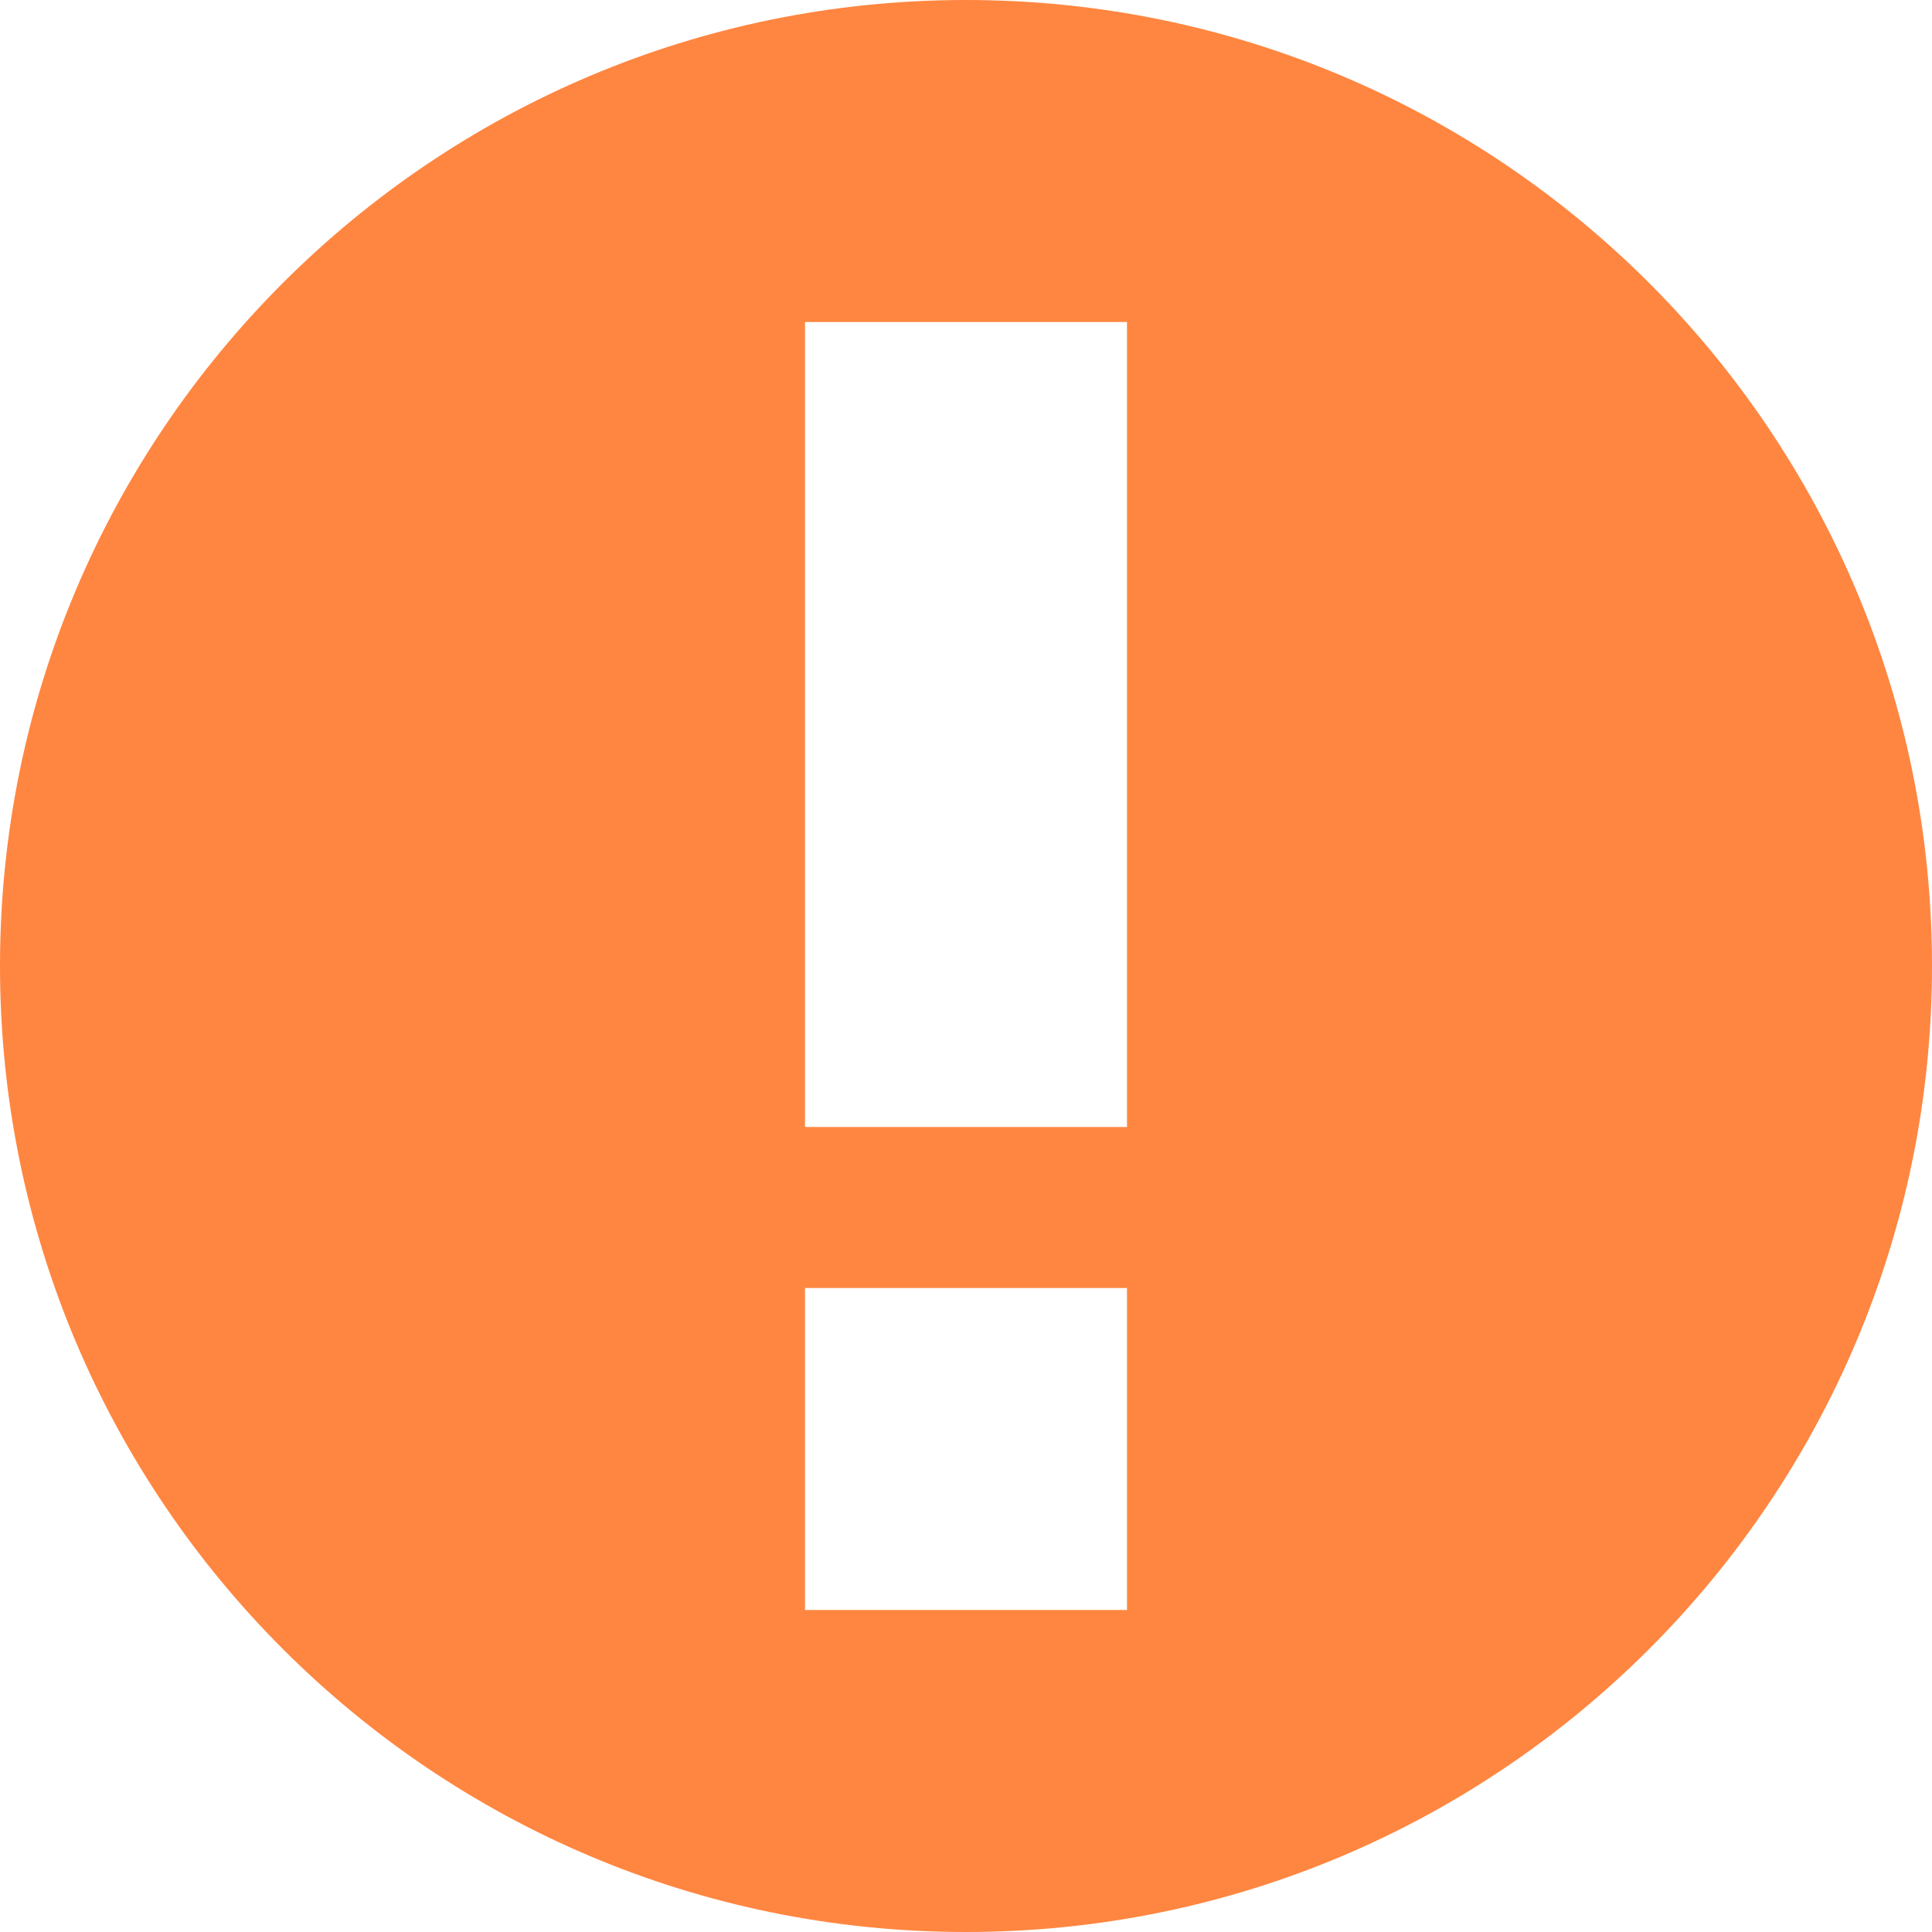
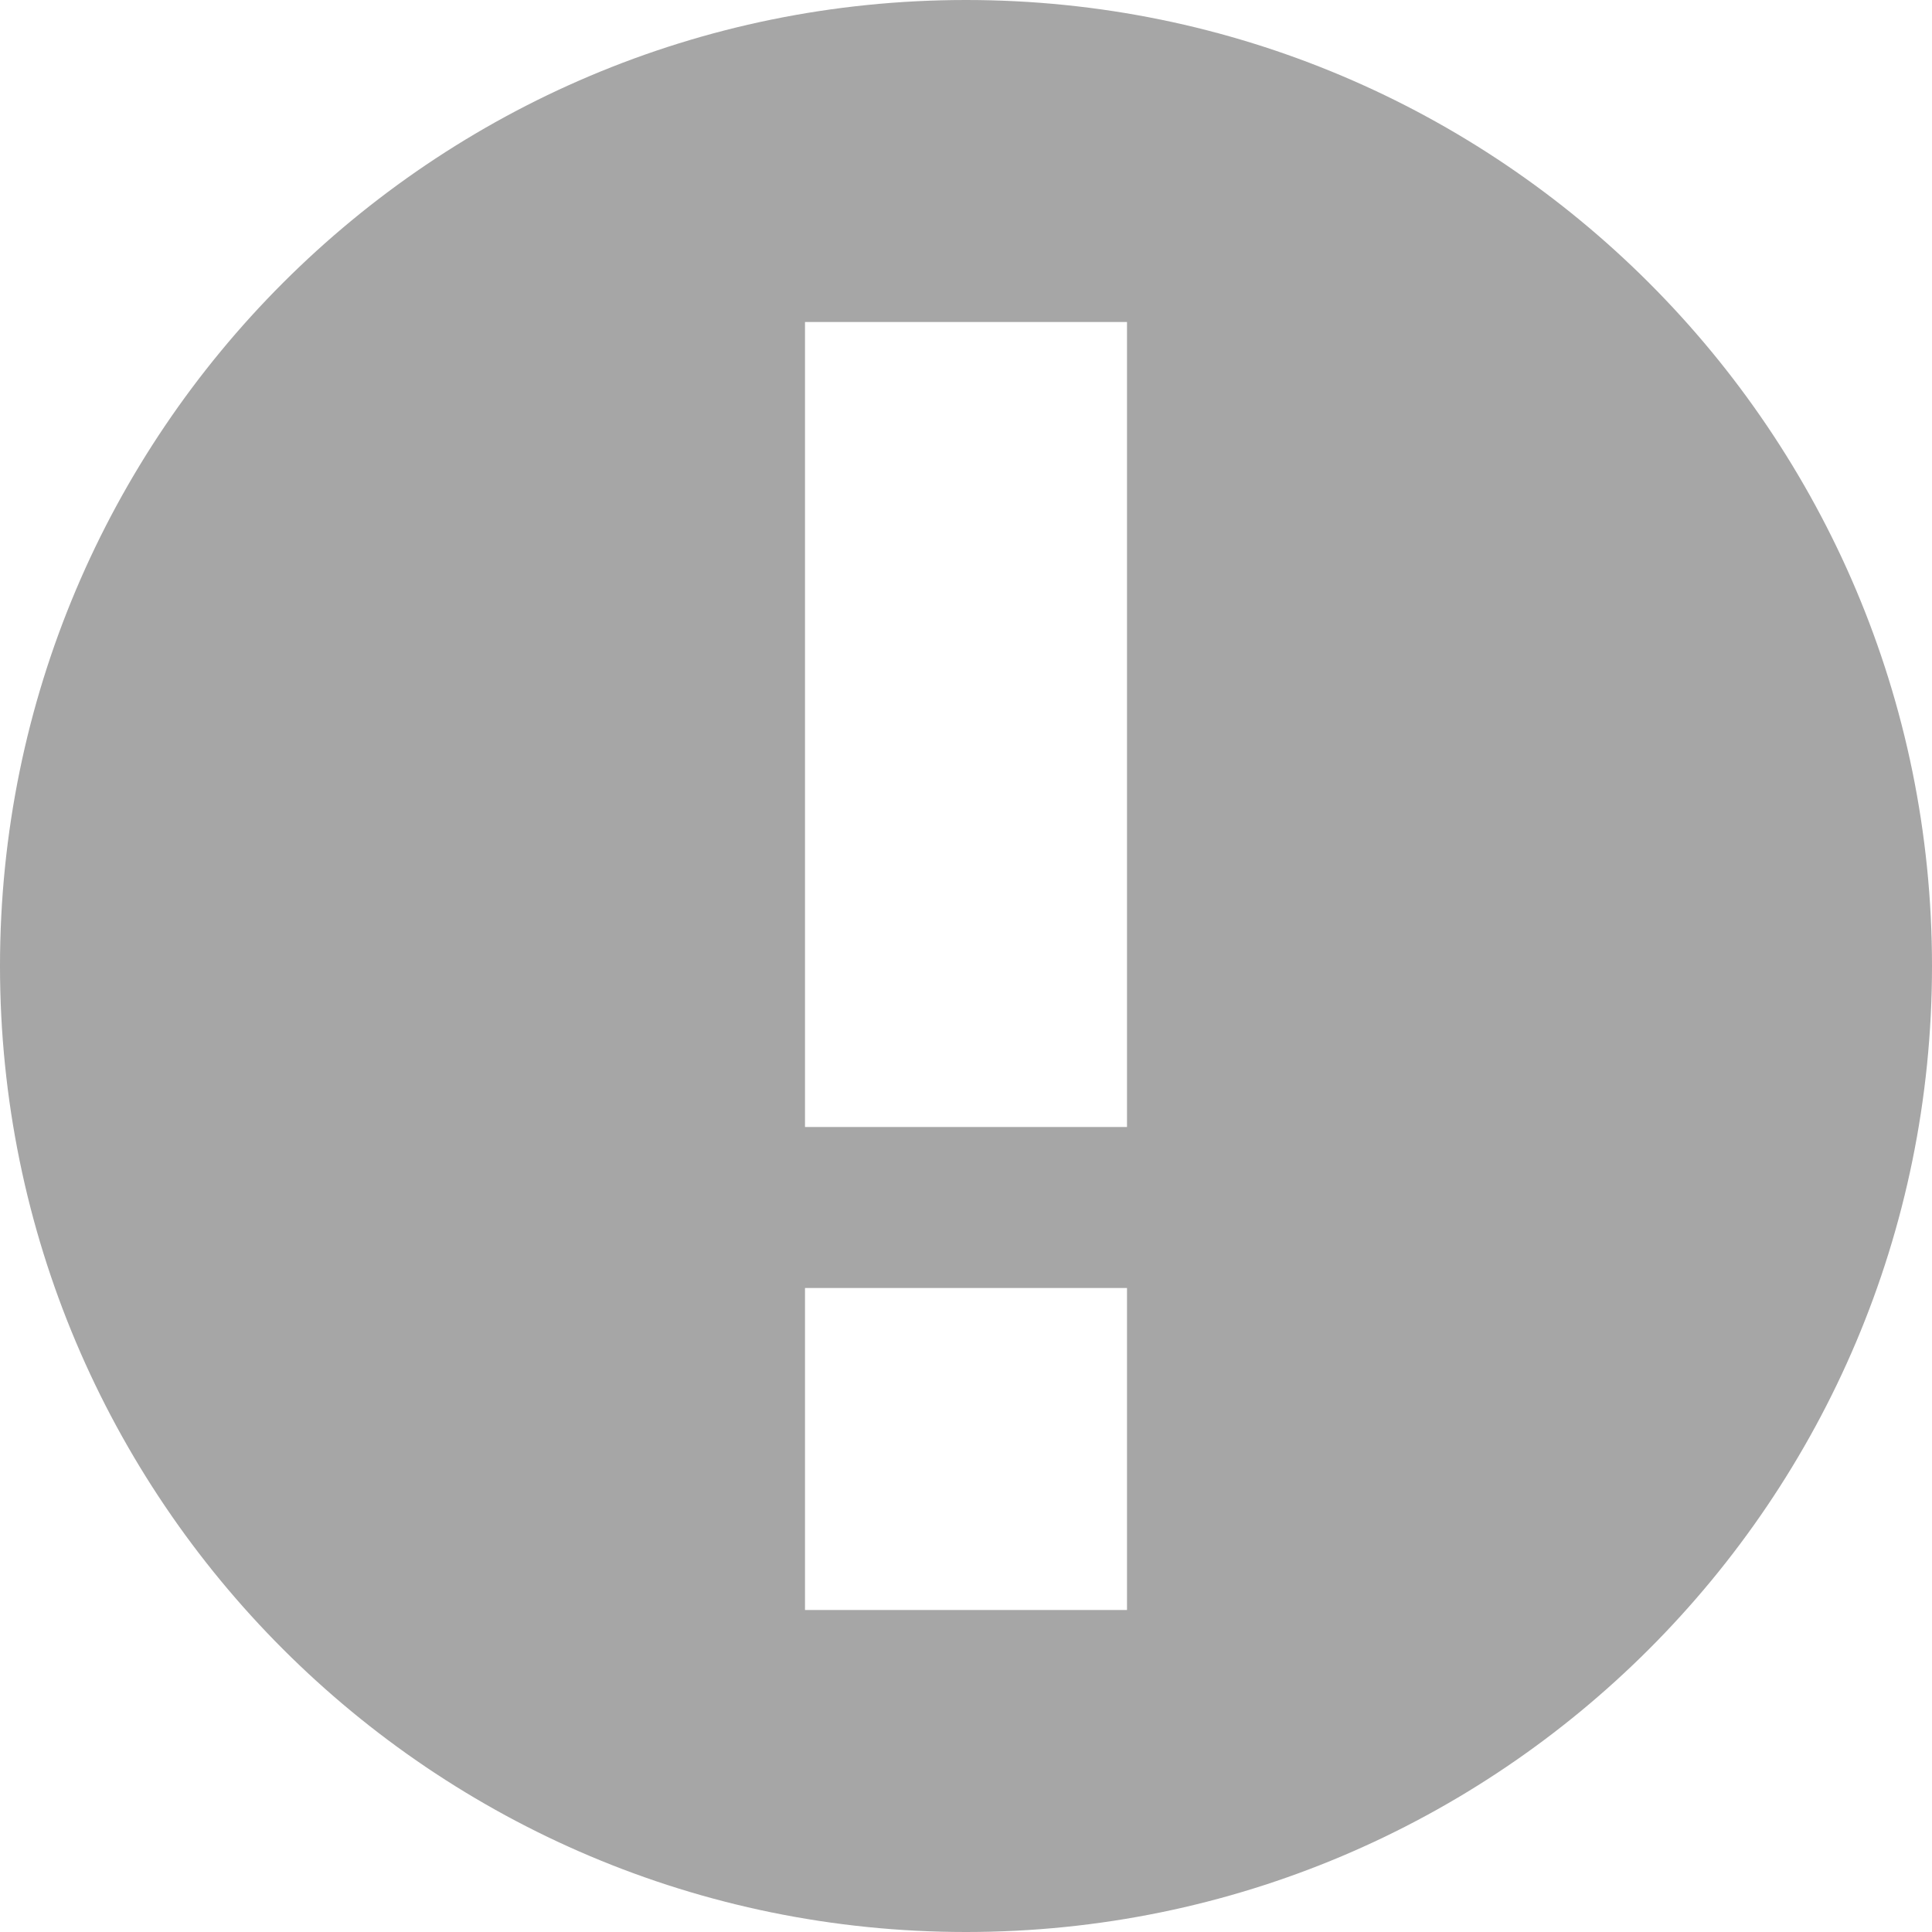
<svg xmlns="http://www.w3.org/2000/svg" width="12" height="12" viewBox="0 0 12 12">
  <g id="comment" opacity=".75">
-     <path fill="#ff5d00" d="M6 12c-3.314 0-6-2.686-6-6s2.686-6 6-6 6 2.686 6 6-2.686 6-6 6zm-1-5h2v-5h-2zm0 3h2v-2h-2z" />
+     <path fill="#888" d="M6 12c-3.314 0-6-2.686-6-6s2.686-6 6-6 6 2.686 6 6-2.686 6-6 6zm-1-5h2v-5h-2zm0 3h2v-2h-2z" />
  </g>
</svg>
